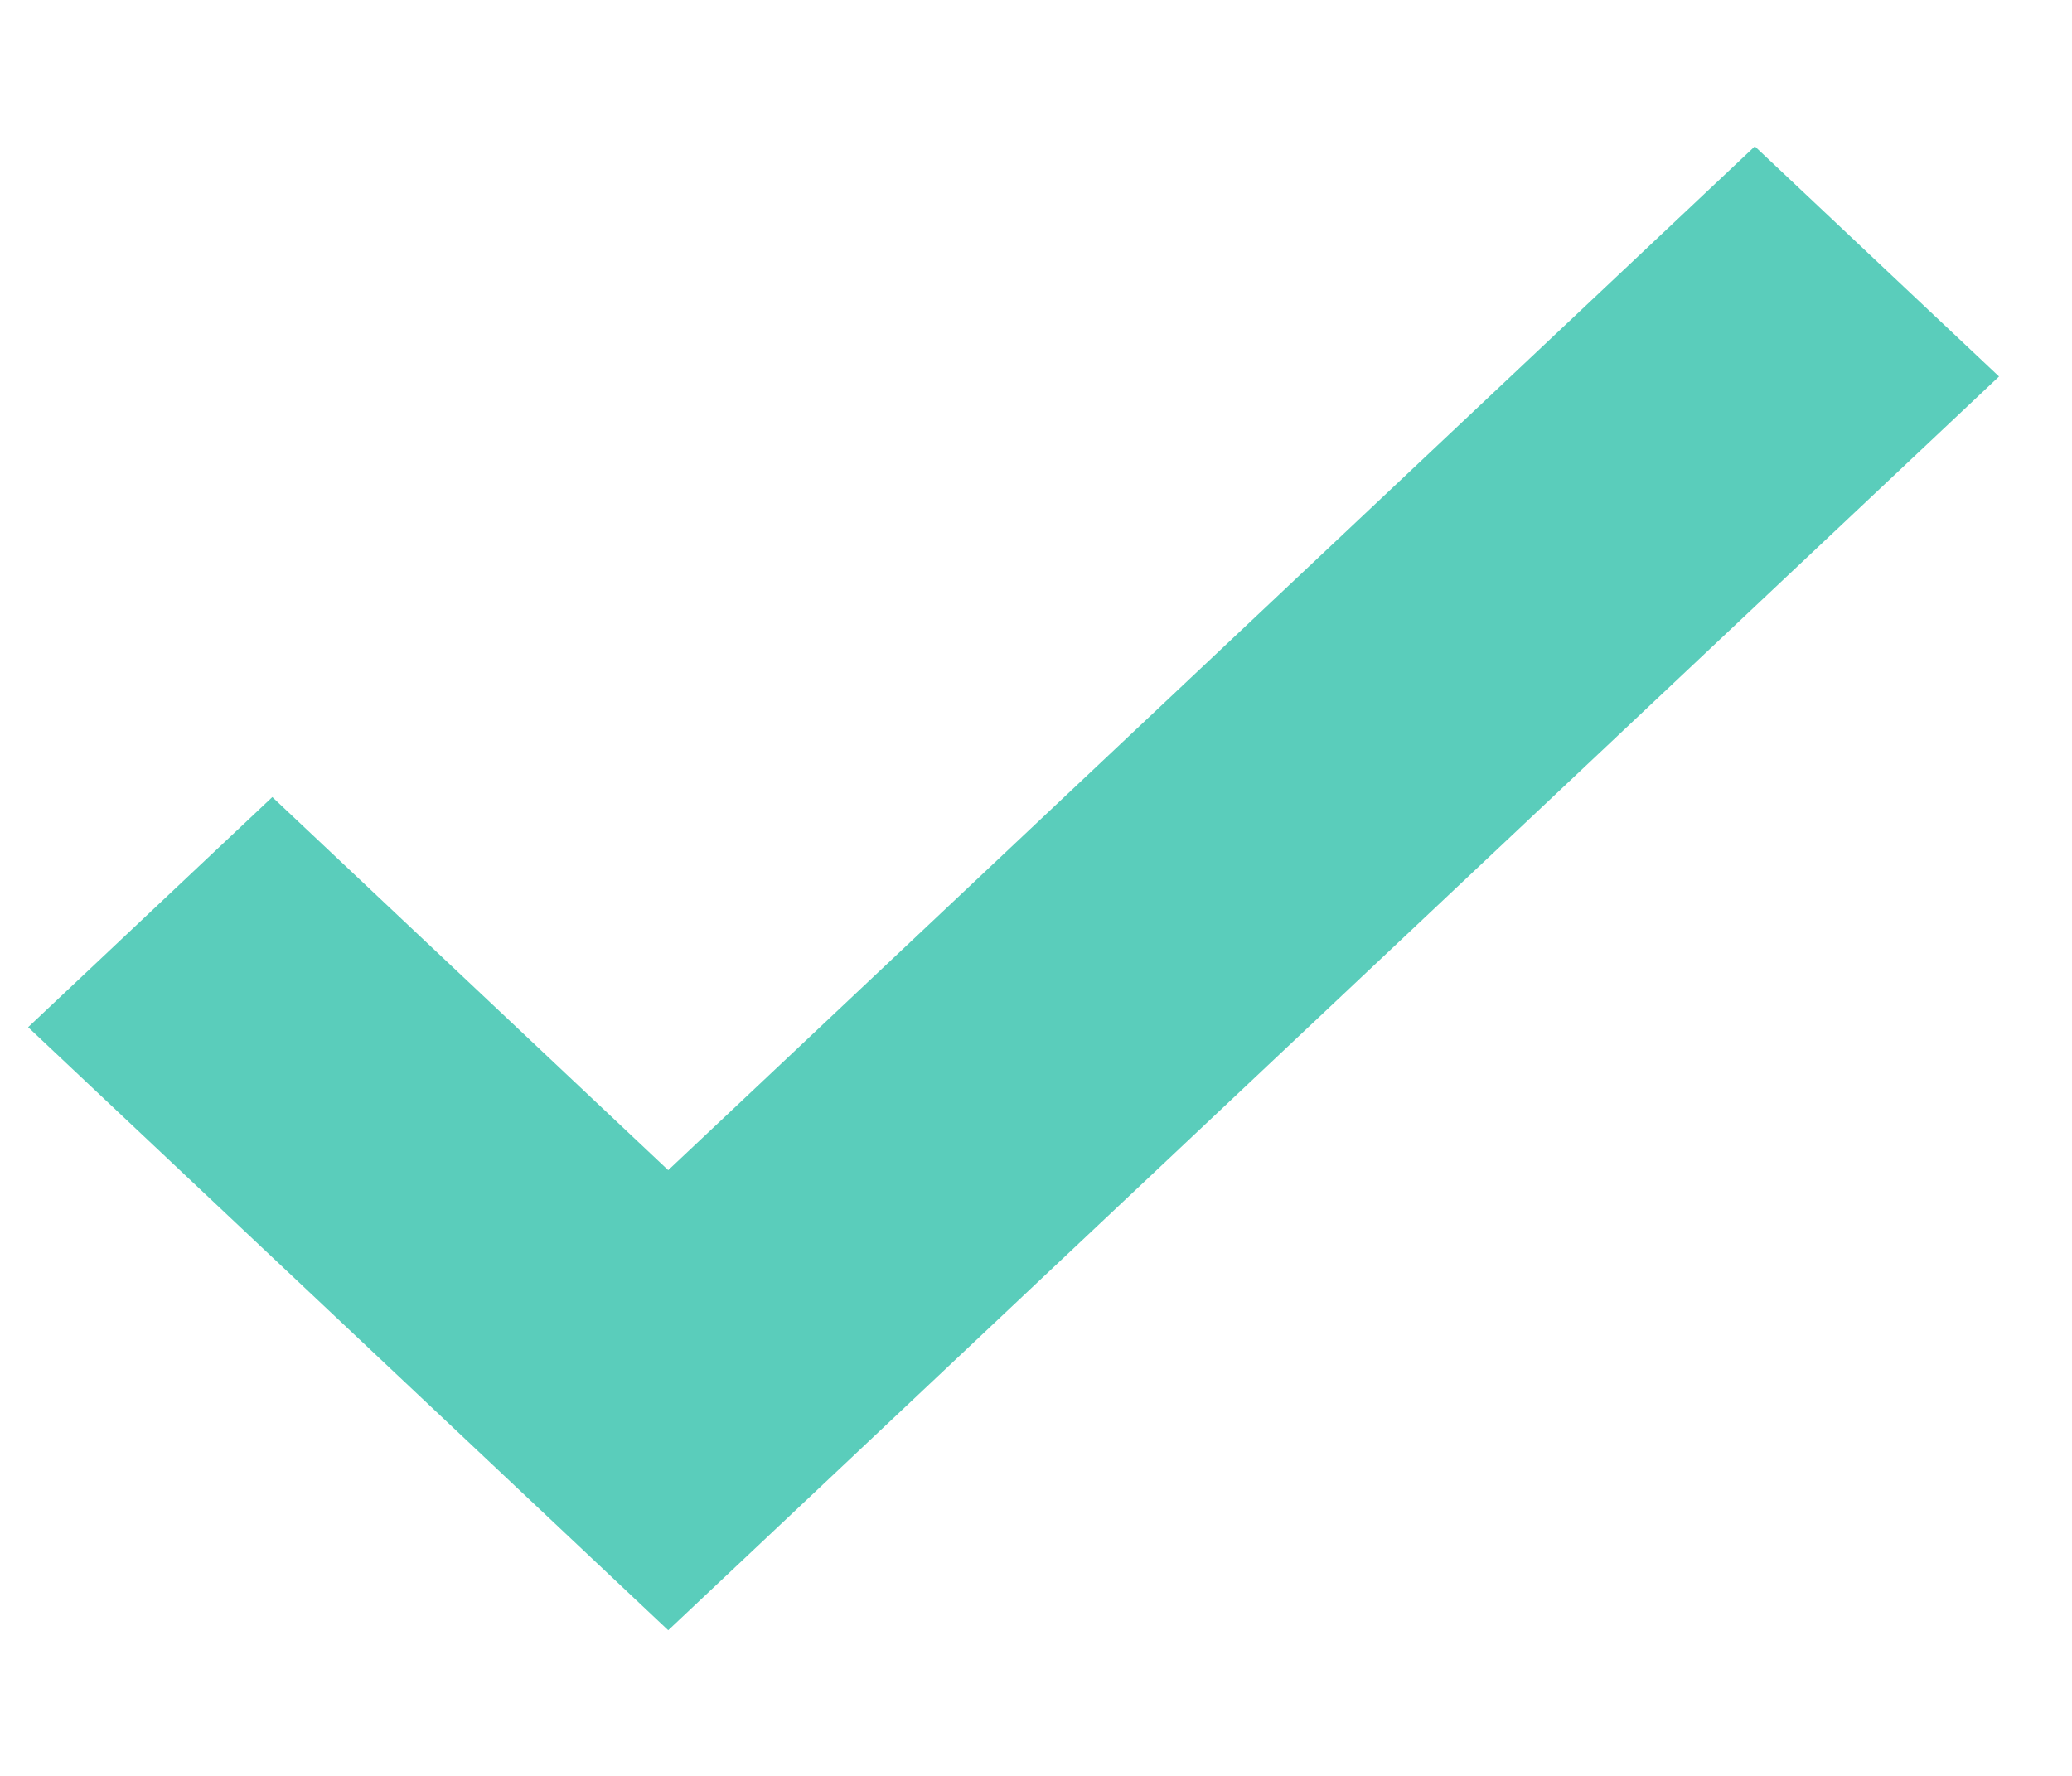
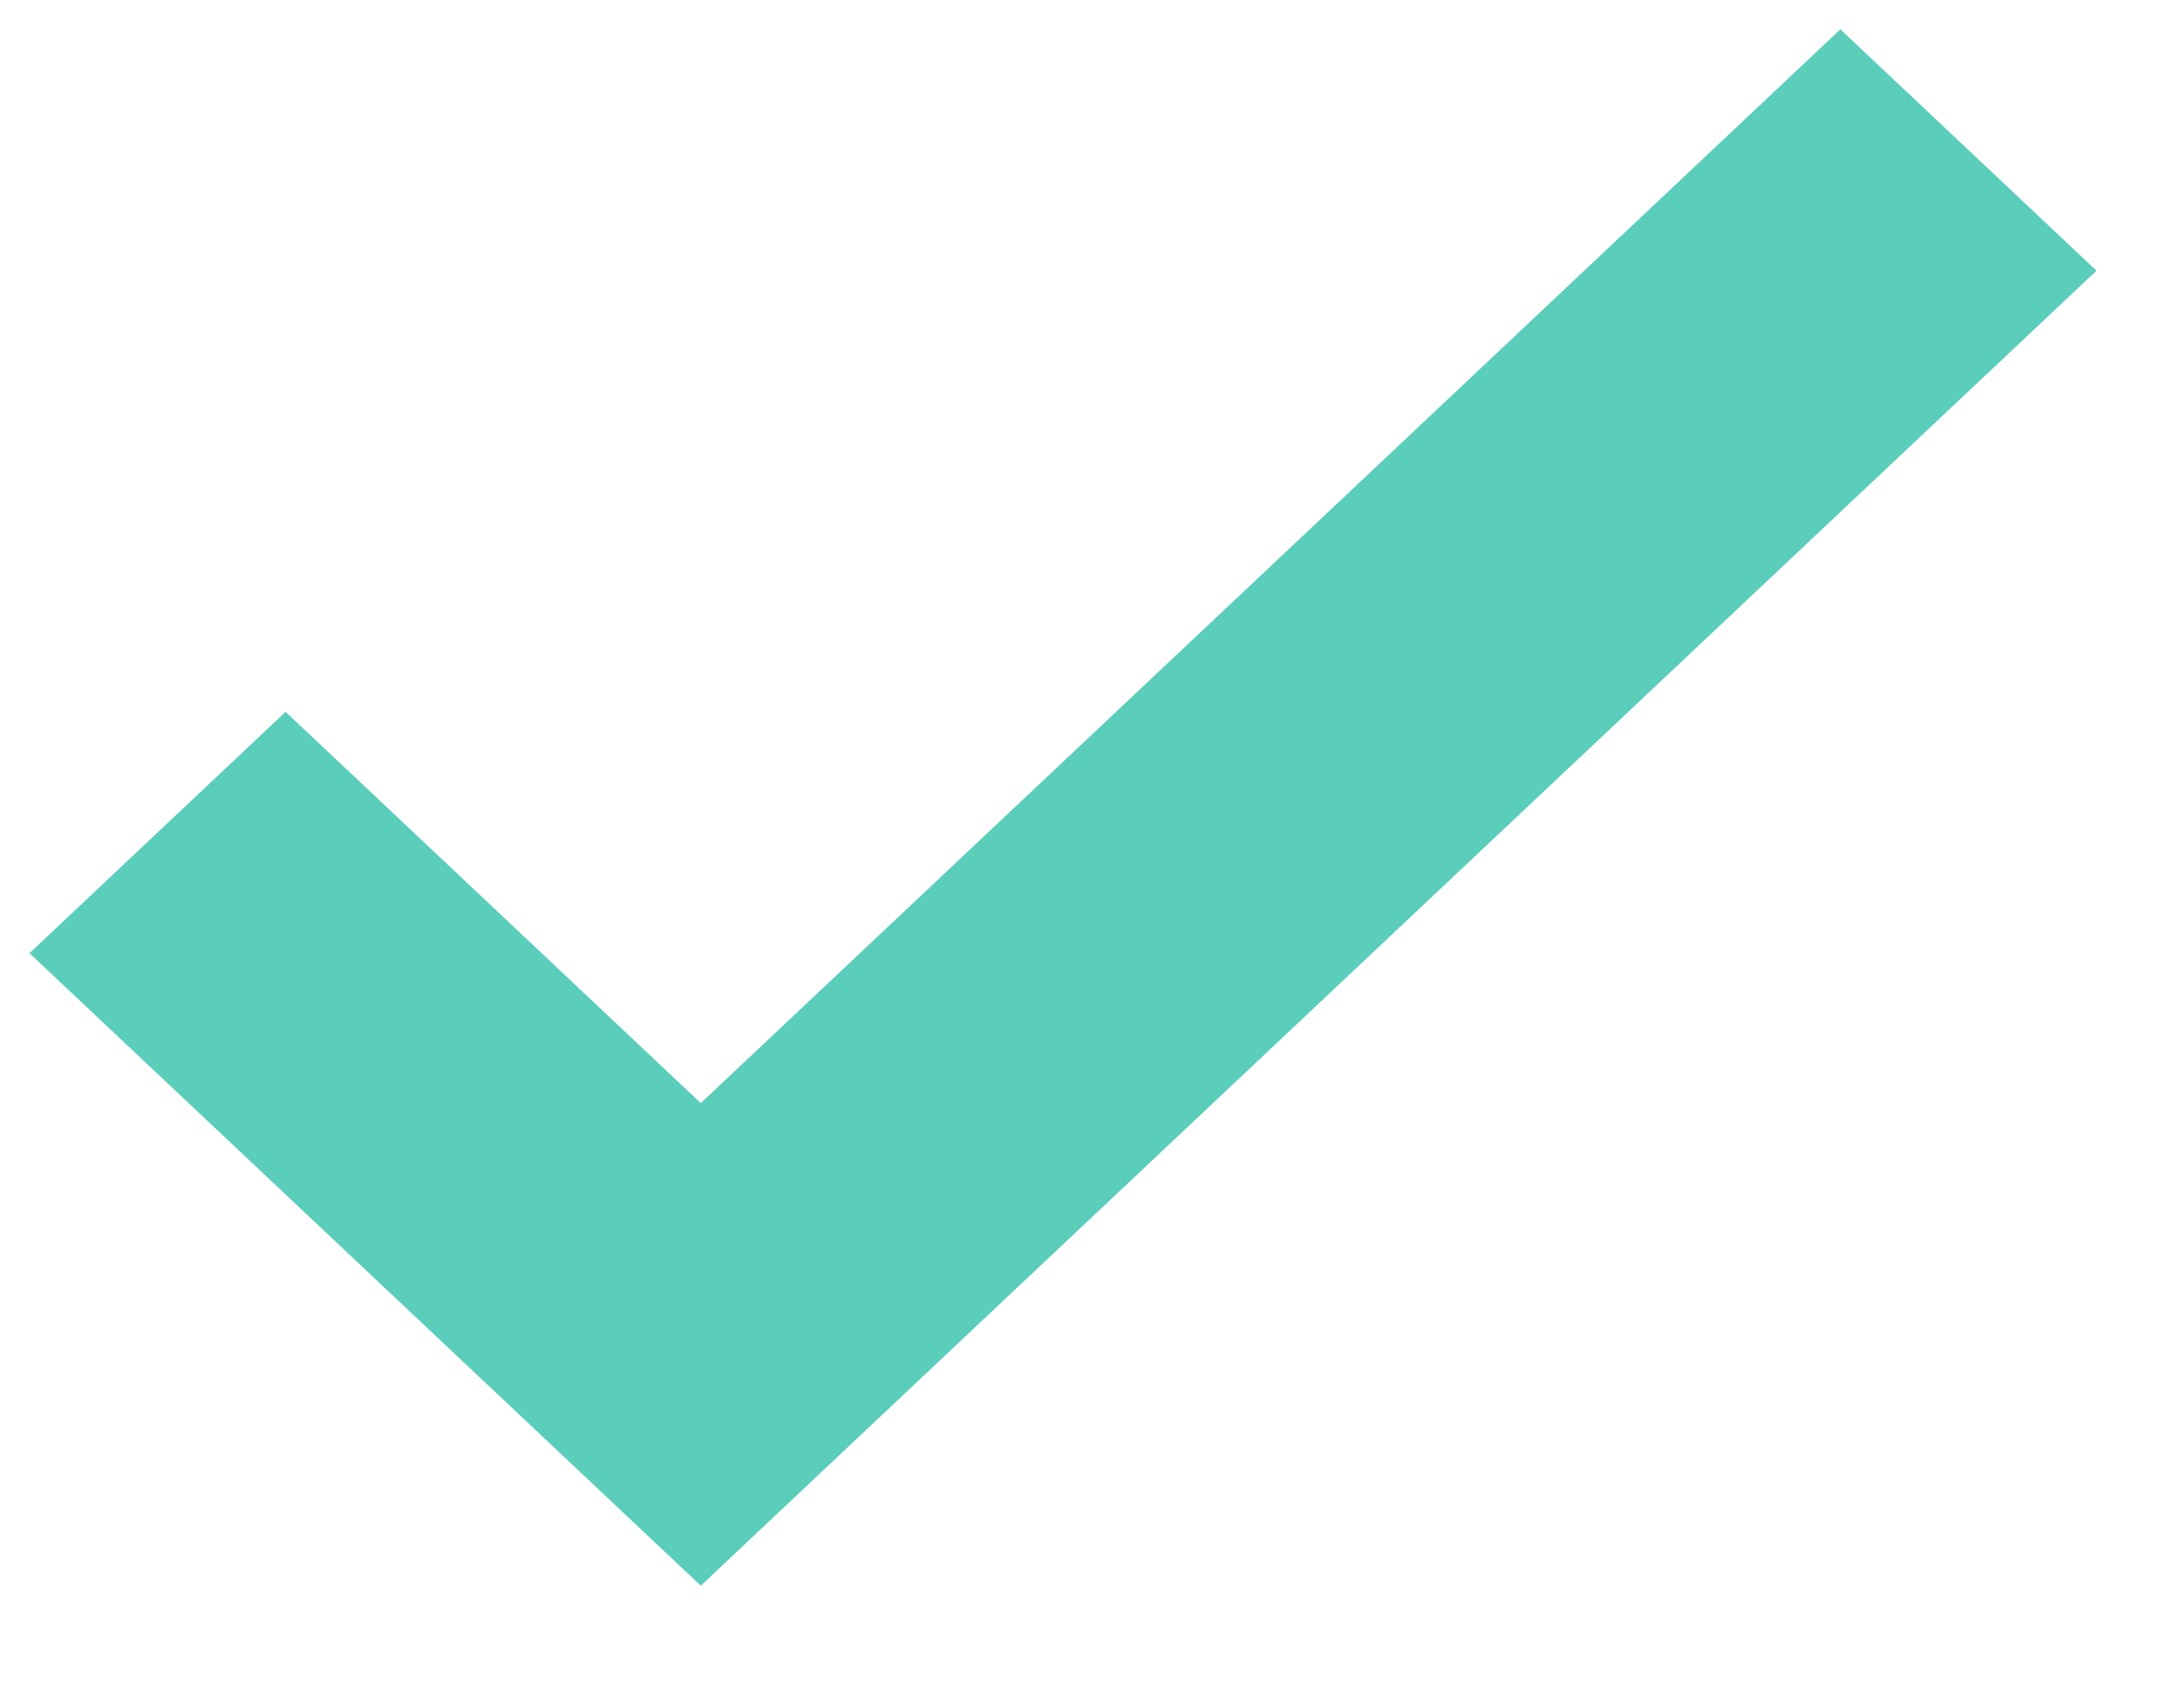
- <svg xmlns="http://www.w3.org/2000/svg" width="14" height="12" viewBox="0 0 14 12" fill="none">
-   <path fill-rule="evenodd" clip-rule="evenodd" d="M13.507 2.544L4.515 11.016L0.19 6.941L1.84 5.386L4.515 7.907L11.857 0.989L13.507 2.544Z" fill="#5ACDBB" />
+ <svg xmlns="http://www.w3.org/2000/svg" width="14" height="11" viewBox="0 0 14 11" fill="none">
+   <path fill-rule="evenodd" clip-rule="evenodd" d="M13.507 1.744L4.515 10.216L0.19 6.141L1.84 4.586L4.515 7.107L11.857 0.189L13.507 1.744Z" fill="#5ACDBB" />
</svg>
